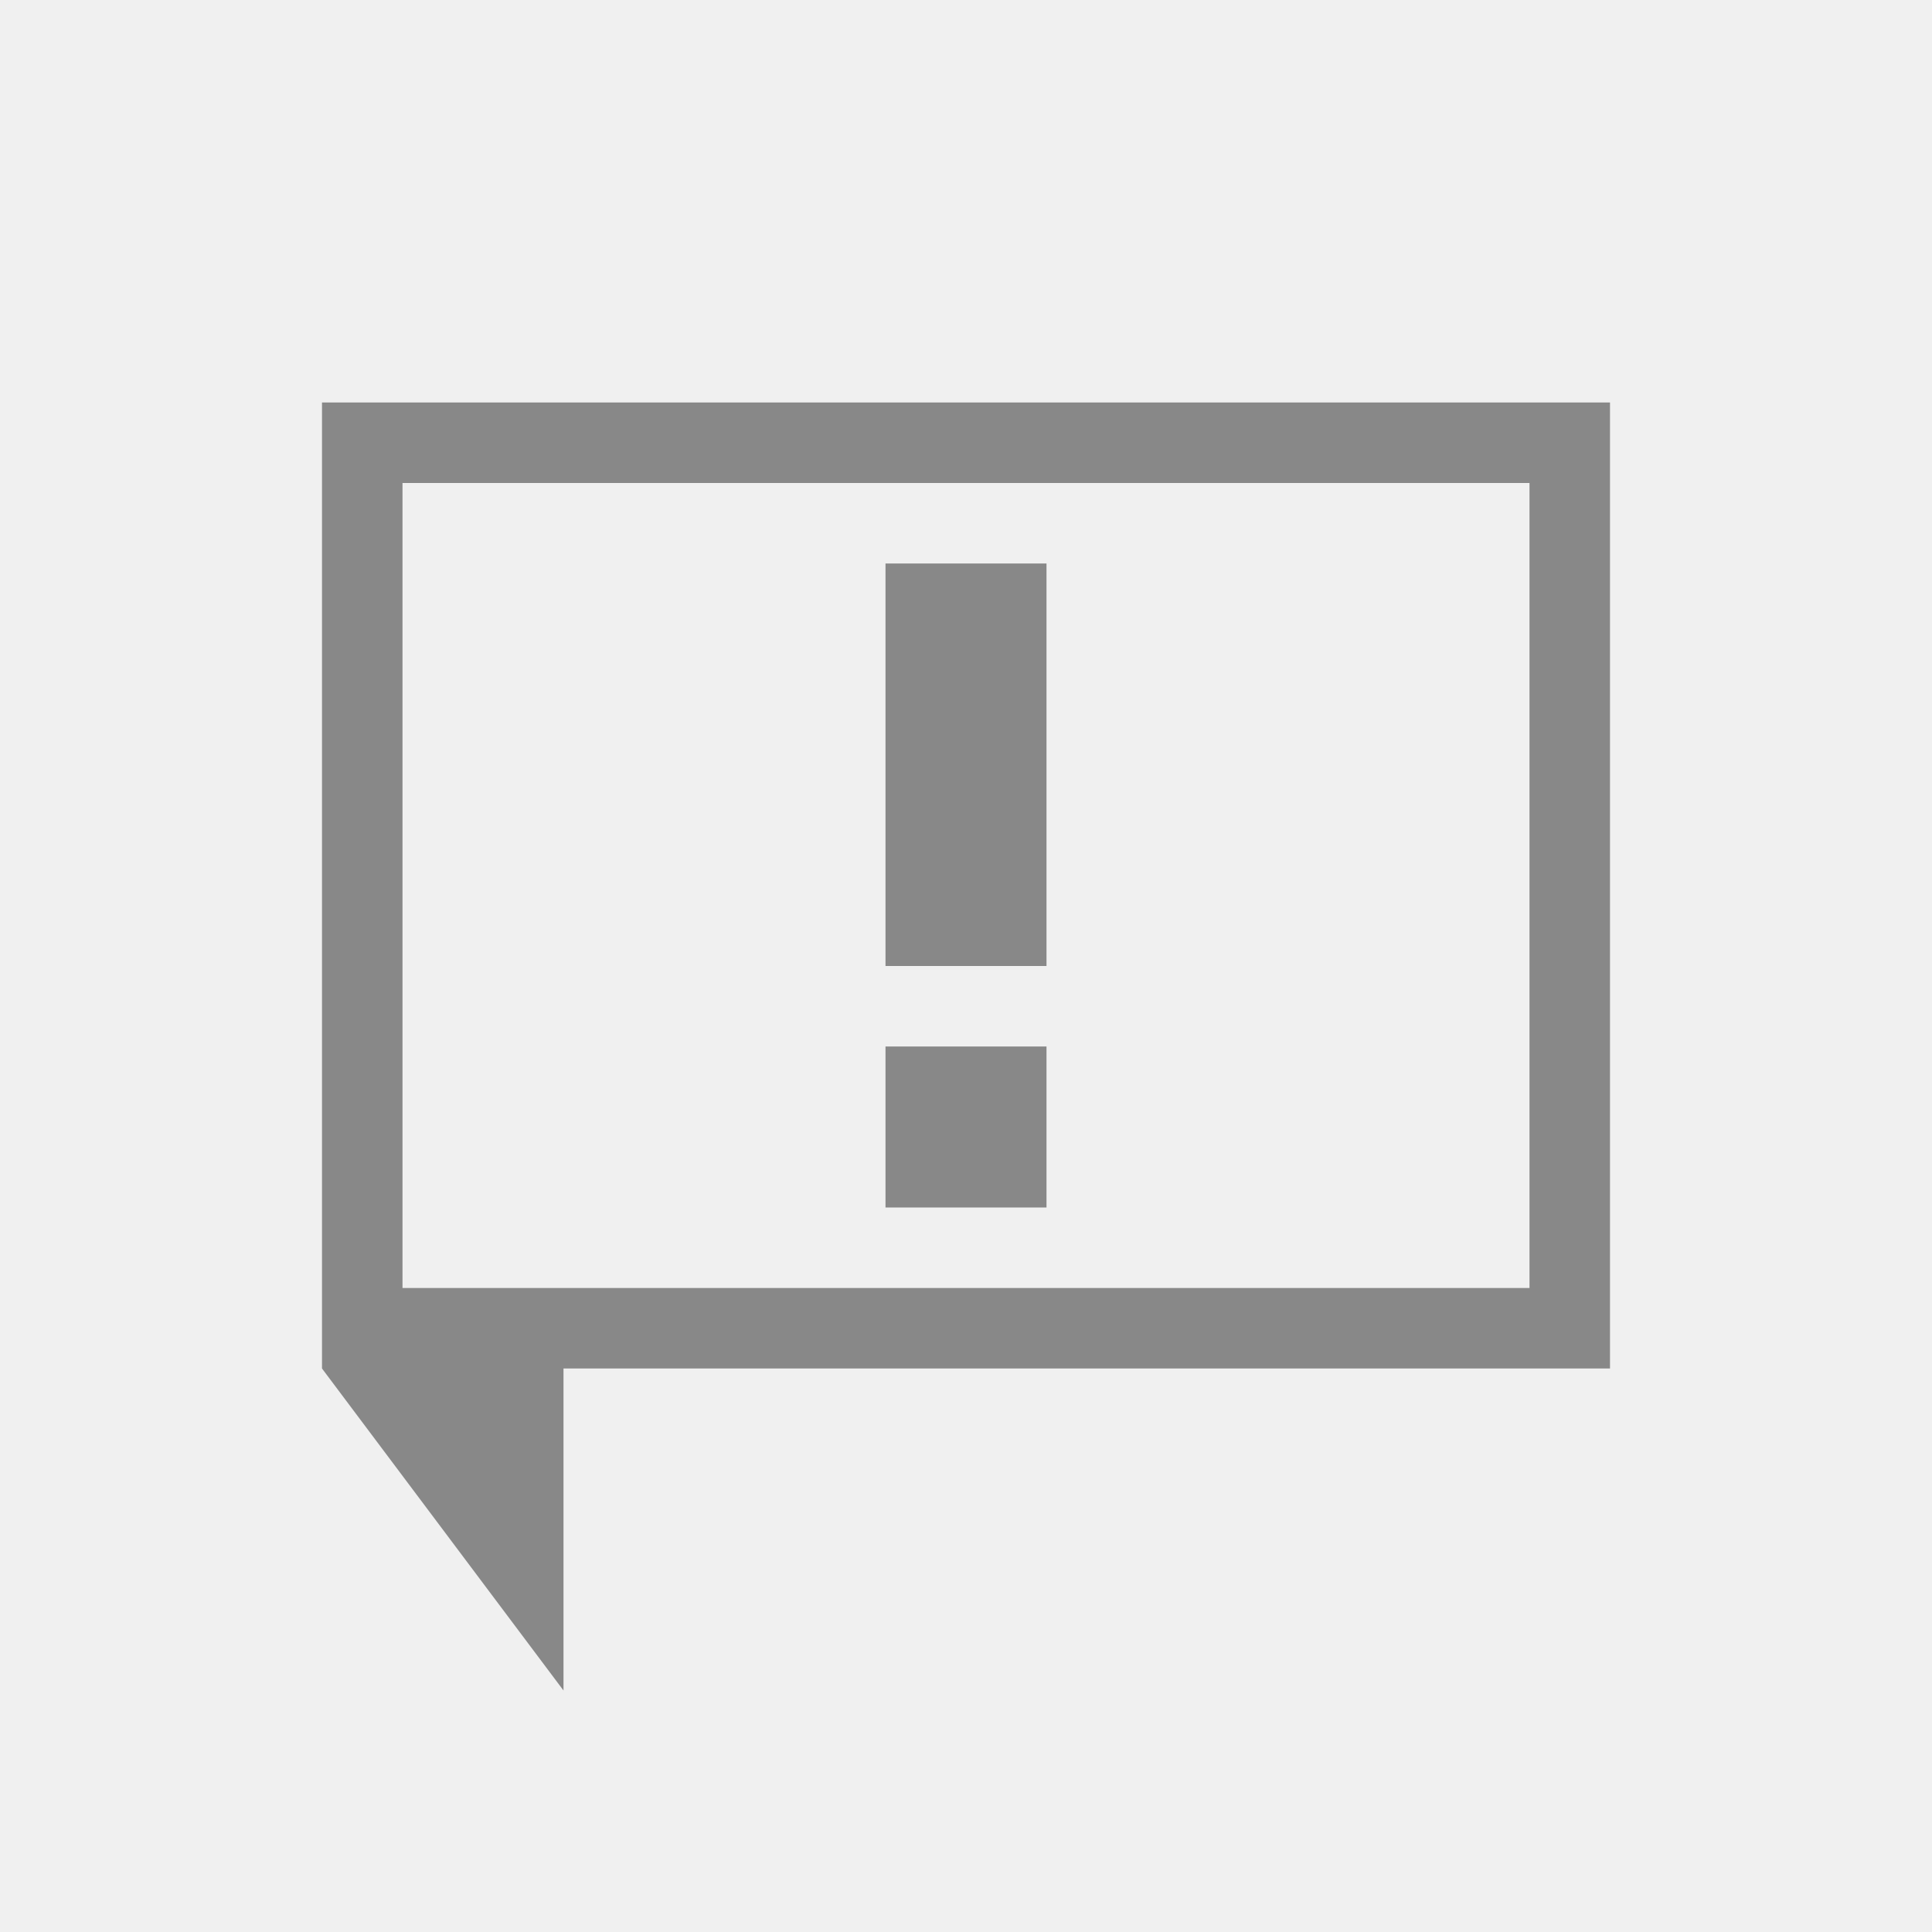
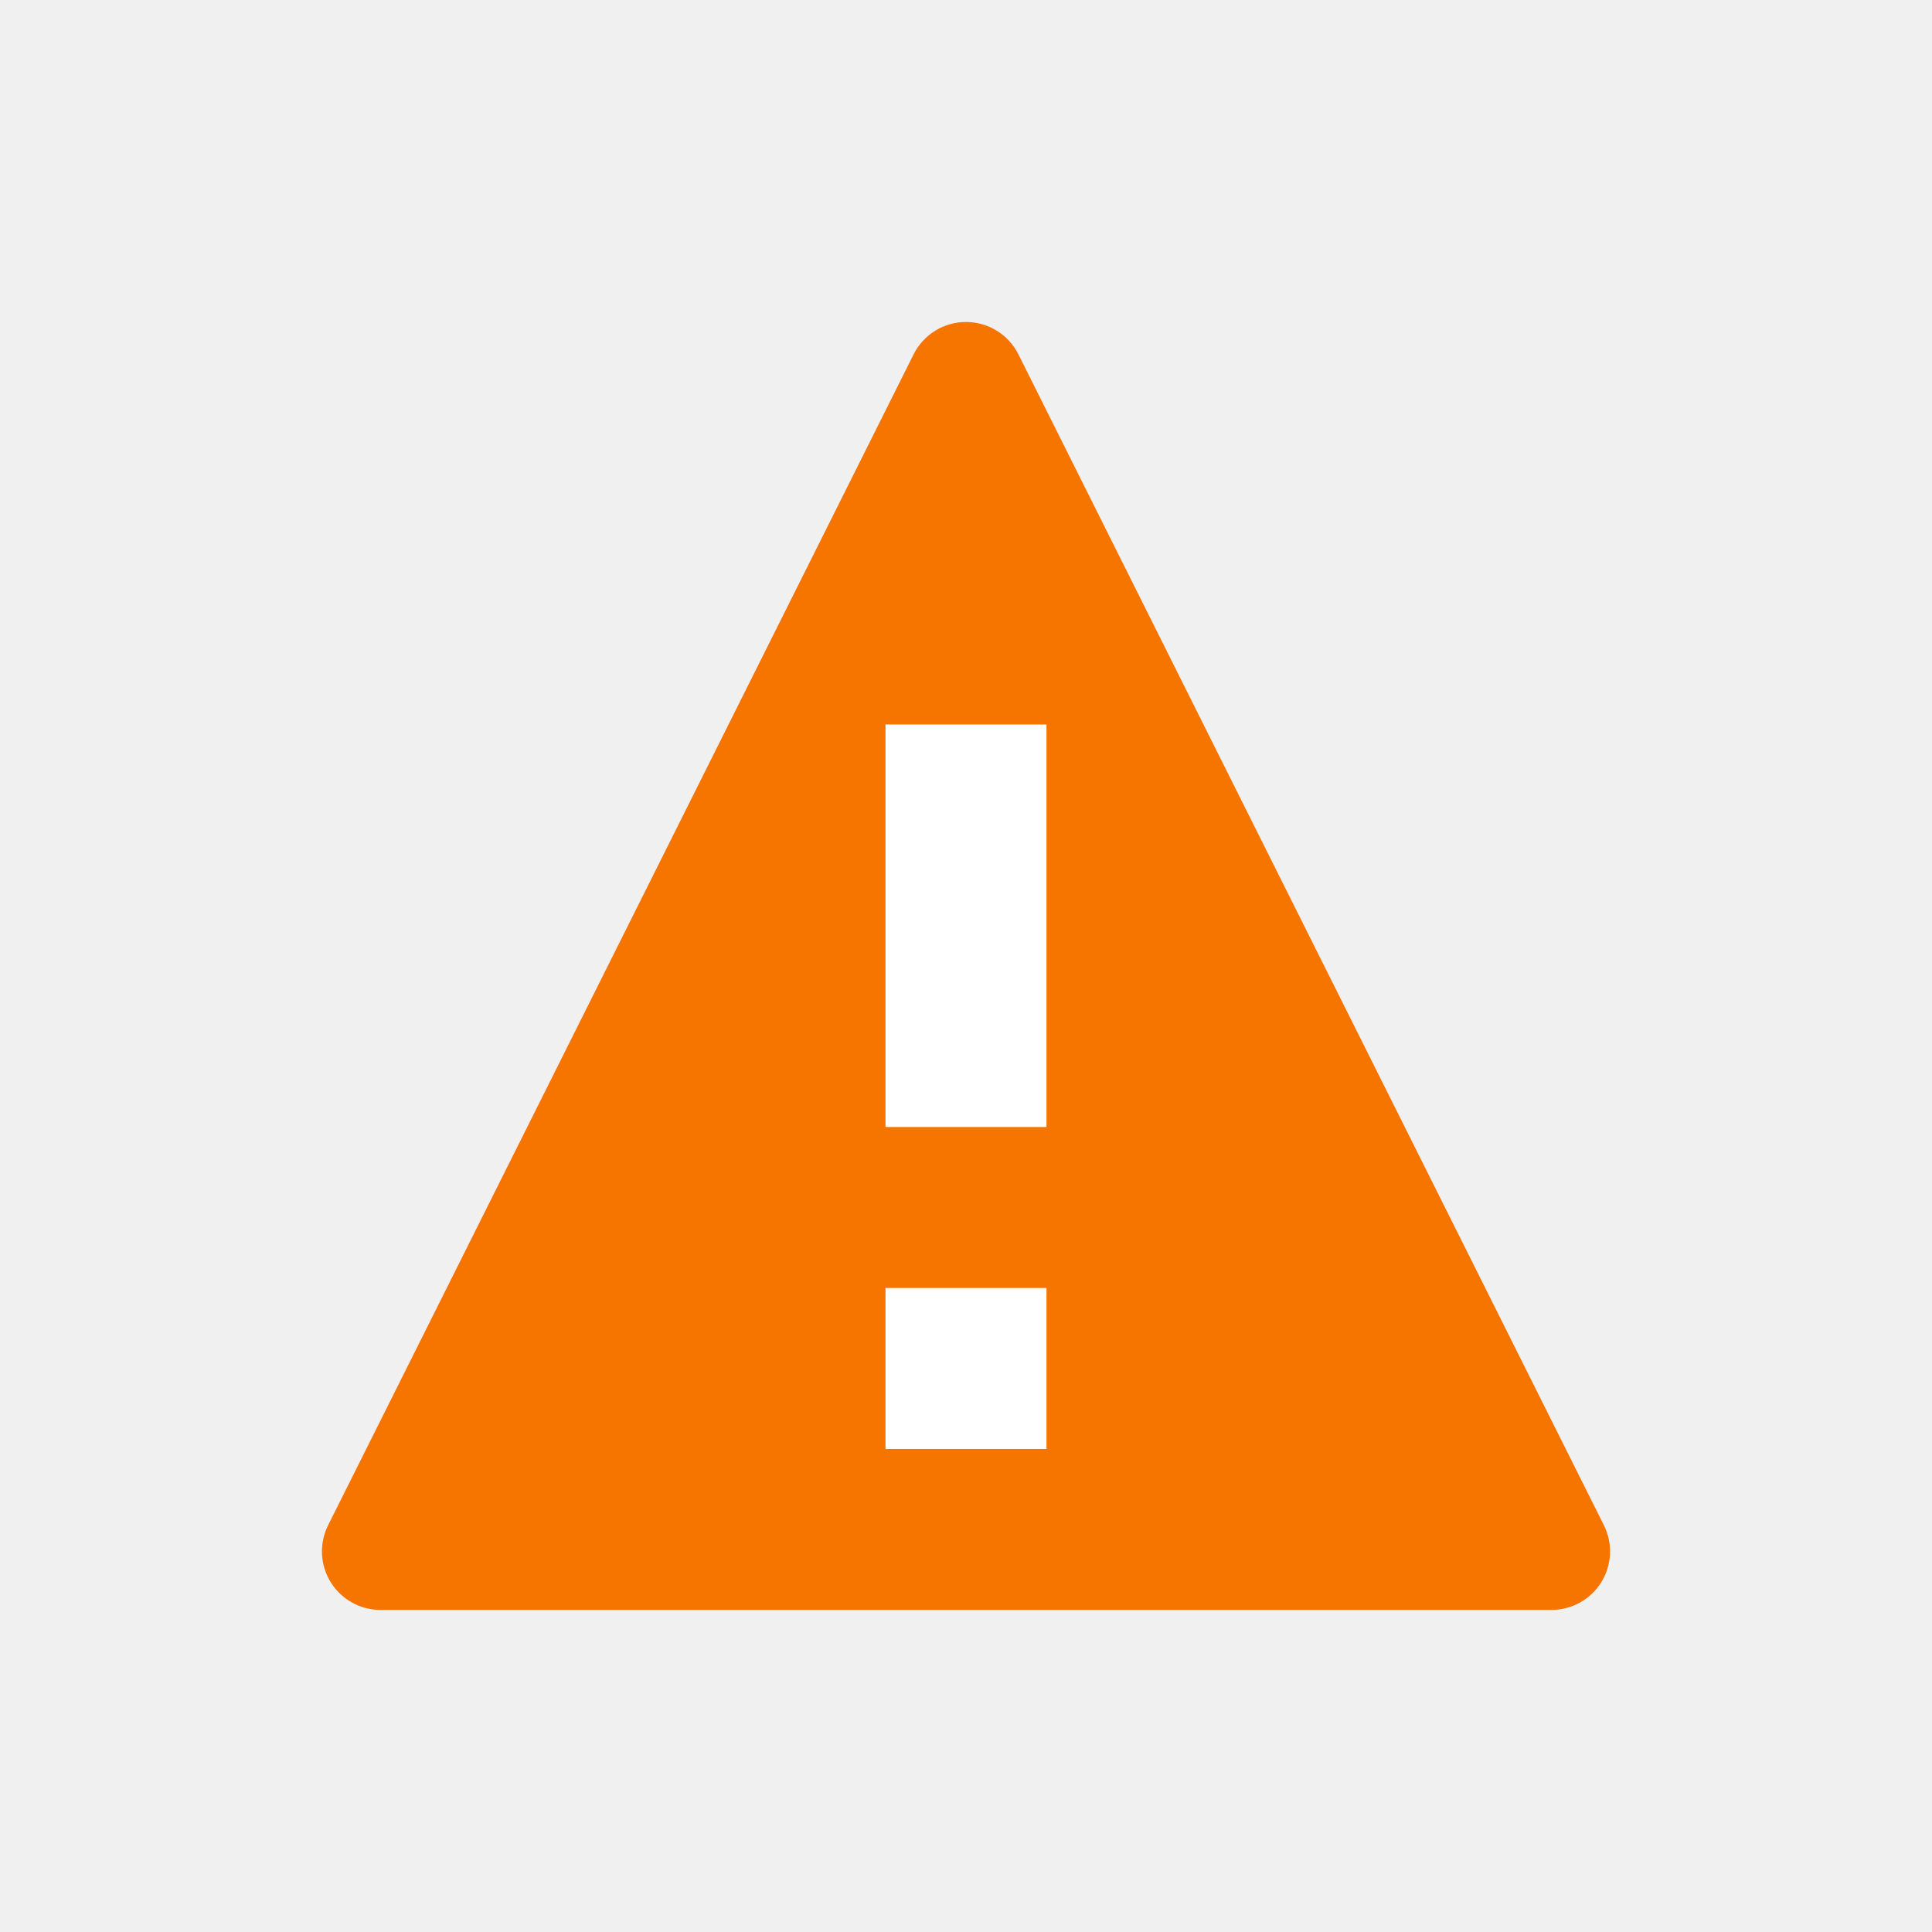
- <svg xmlns="http://www.w3.org/2000/svg" viewBox="0 0 24 24">
-   <style type="text/css" id="current-color-scheme">.ColorScheme-Text{color:#888888;}</style>
+ <svg xmlns="http://www.w3.org/2000/svg" version="1.1" viewBox="0 0 24 24" width="24" height="24">
+   <style type="text/css" id="current-color-scheme">
+         .ColorScheme-NeutralText {
+             color:#f67400;
+         }
+     </style>
  <g transform="translate(1,1)">
-     <g style="fill:currentColor;fill-opacity:1;stroke:none" class="ColorScheme-Text">
-       <path d="m3 4v12l3 4v-3-1h13v-12zm1 1h14v10h-14z" />
-       <path d="m10 6v5h2v-5zm0 6v2h2v-2z" />
-     </g>
+     <path class="ColorScheme-NeutralText" d="m11.006 3a0.727 0.727 0 0 0-0.657 0.402l-7.273 14.545a0.727 0.727 0 0 0 0.651 1.052h14.546a0.727 0.727 0 0 0 0.651-1.052l-7.273-14.545a0.727 0.727 0 0 0-0.645-0.402z" fill="currentColor" />
+     <path d="m10 8v5h2v-5zm0 7v2h2v-2z" fill="#fff" />
  </g>
</svg>
